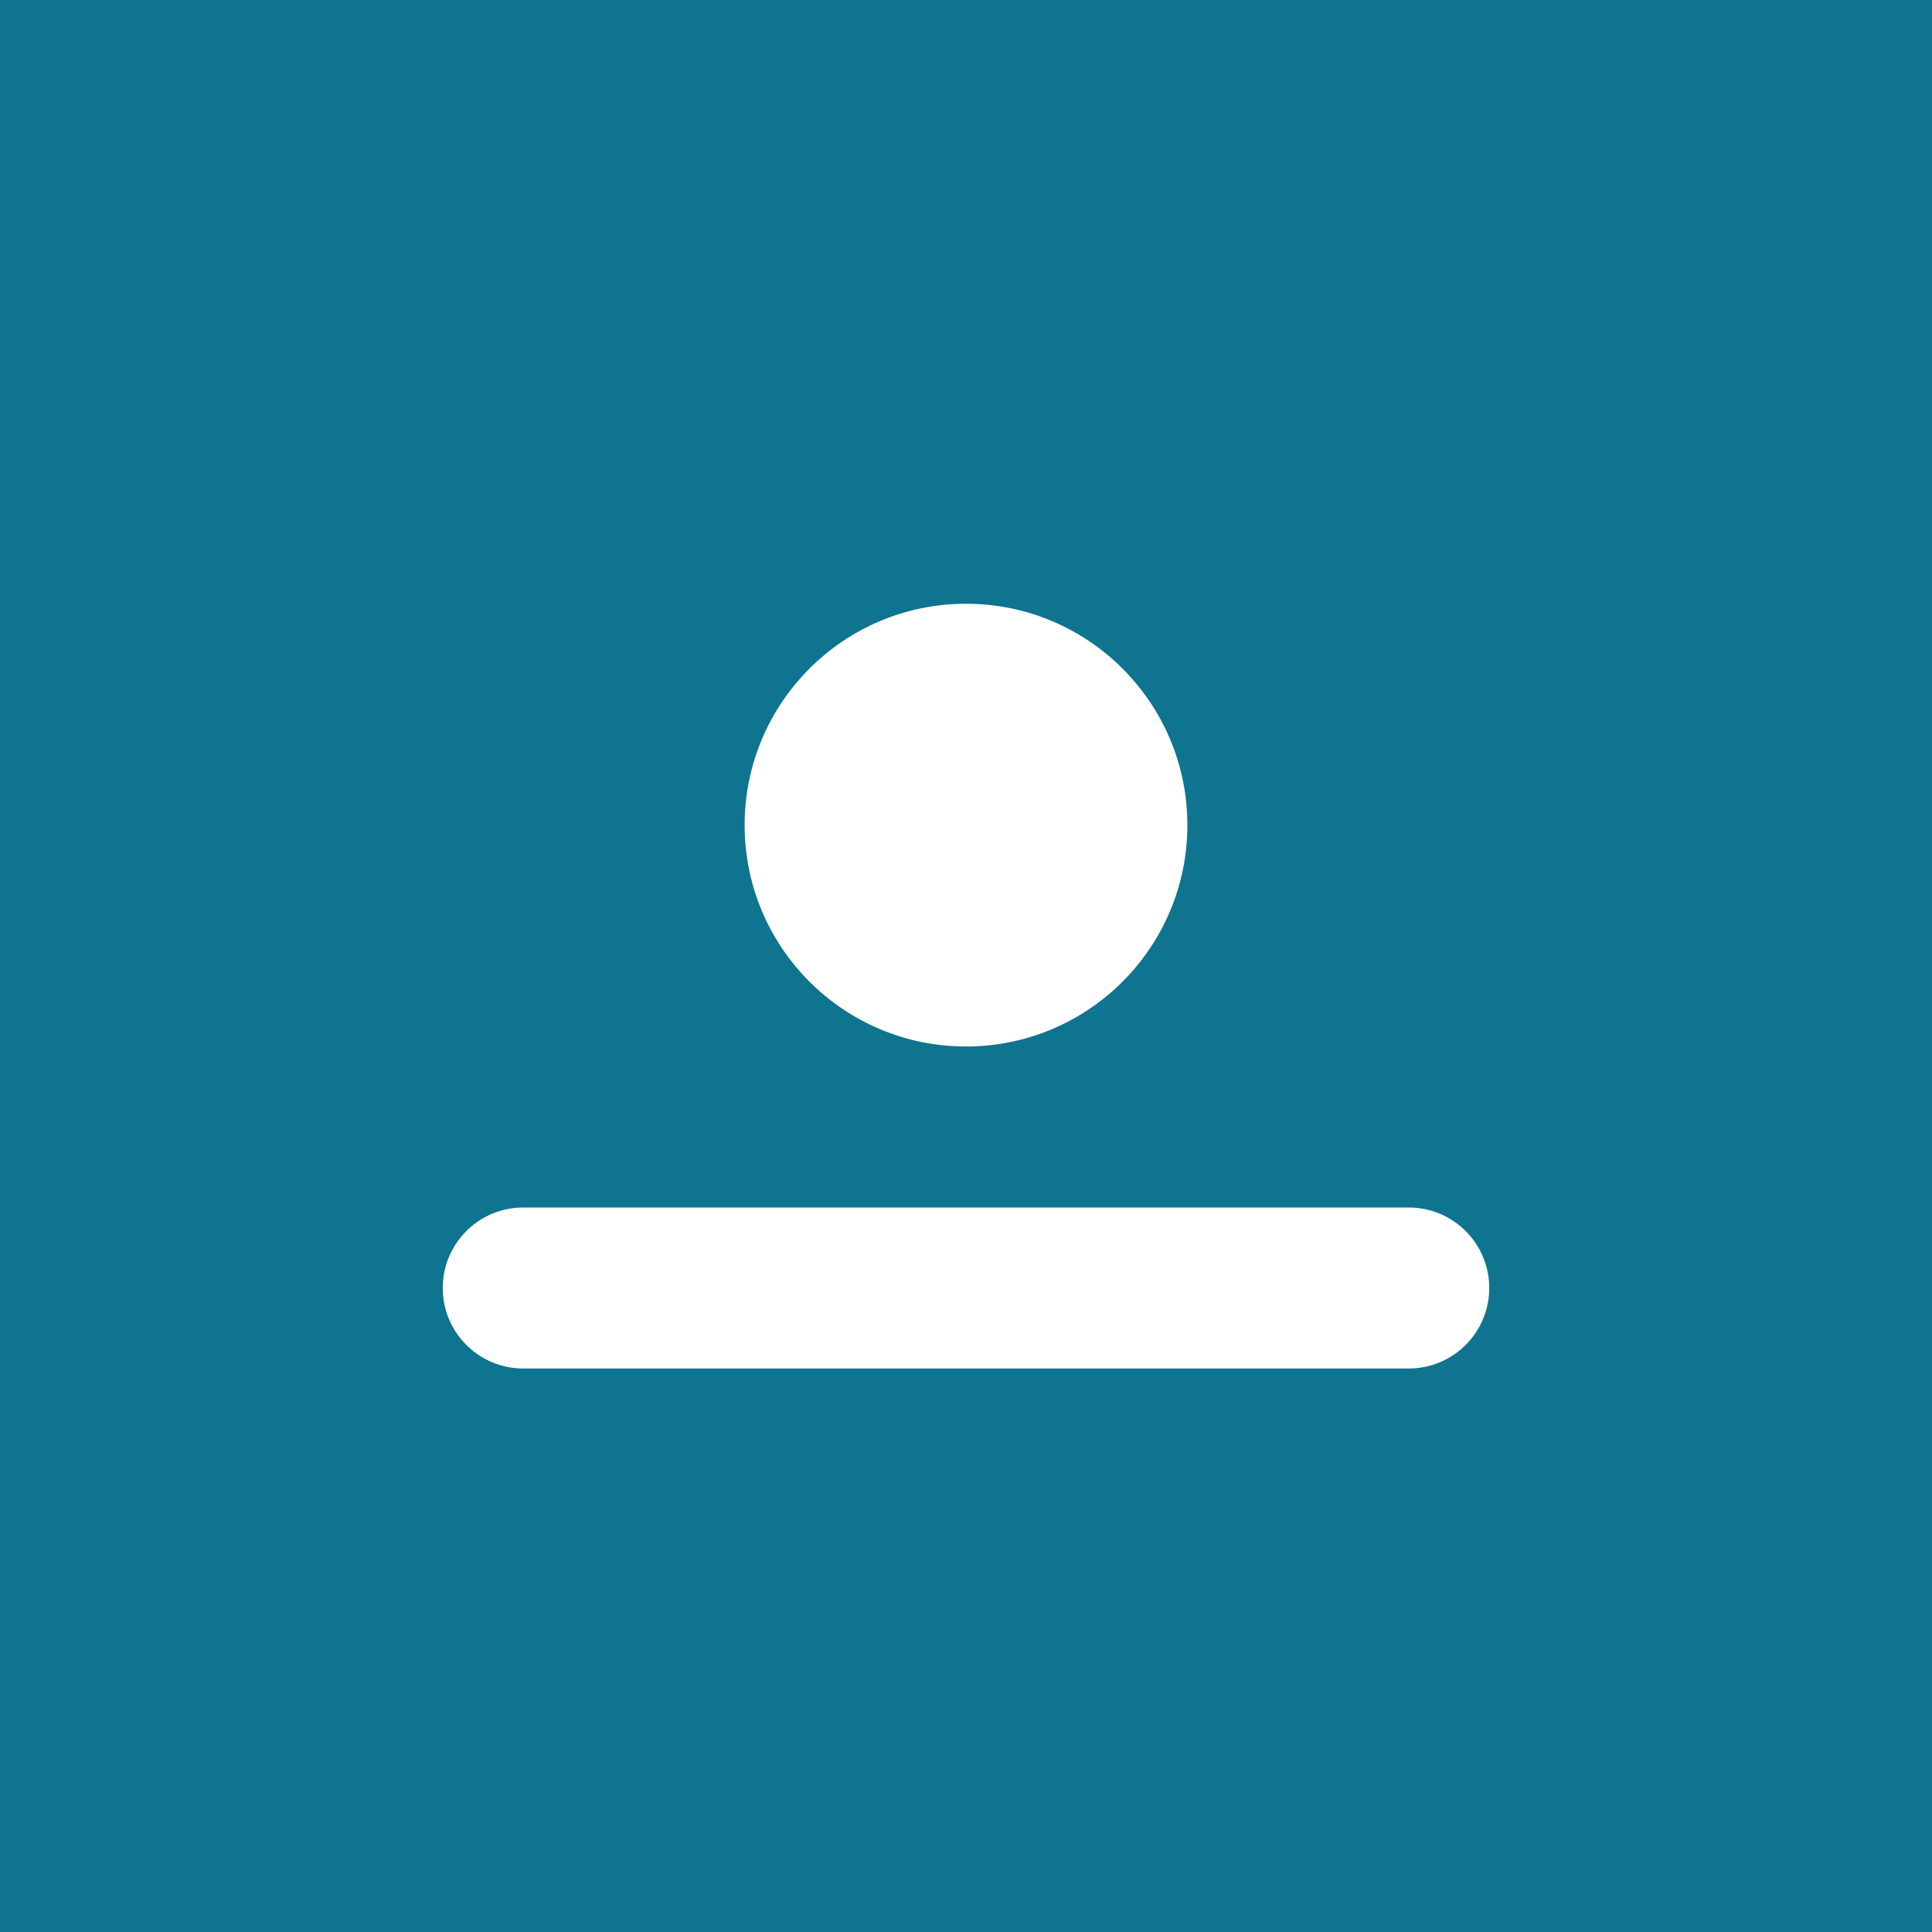
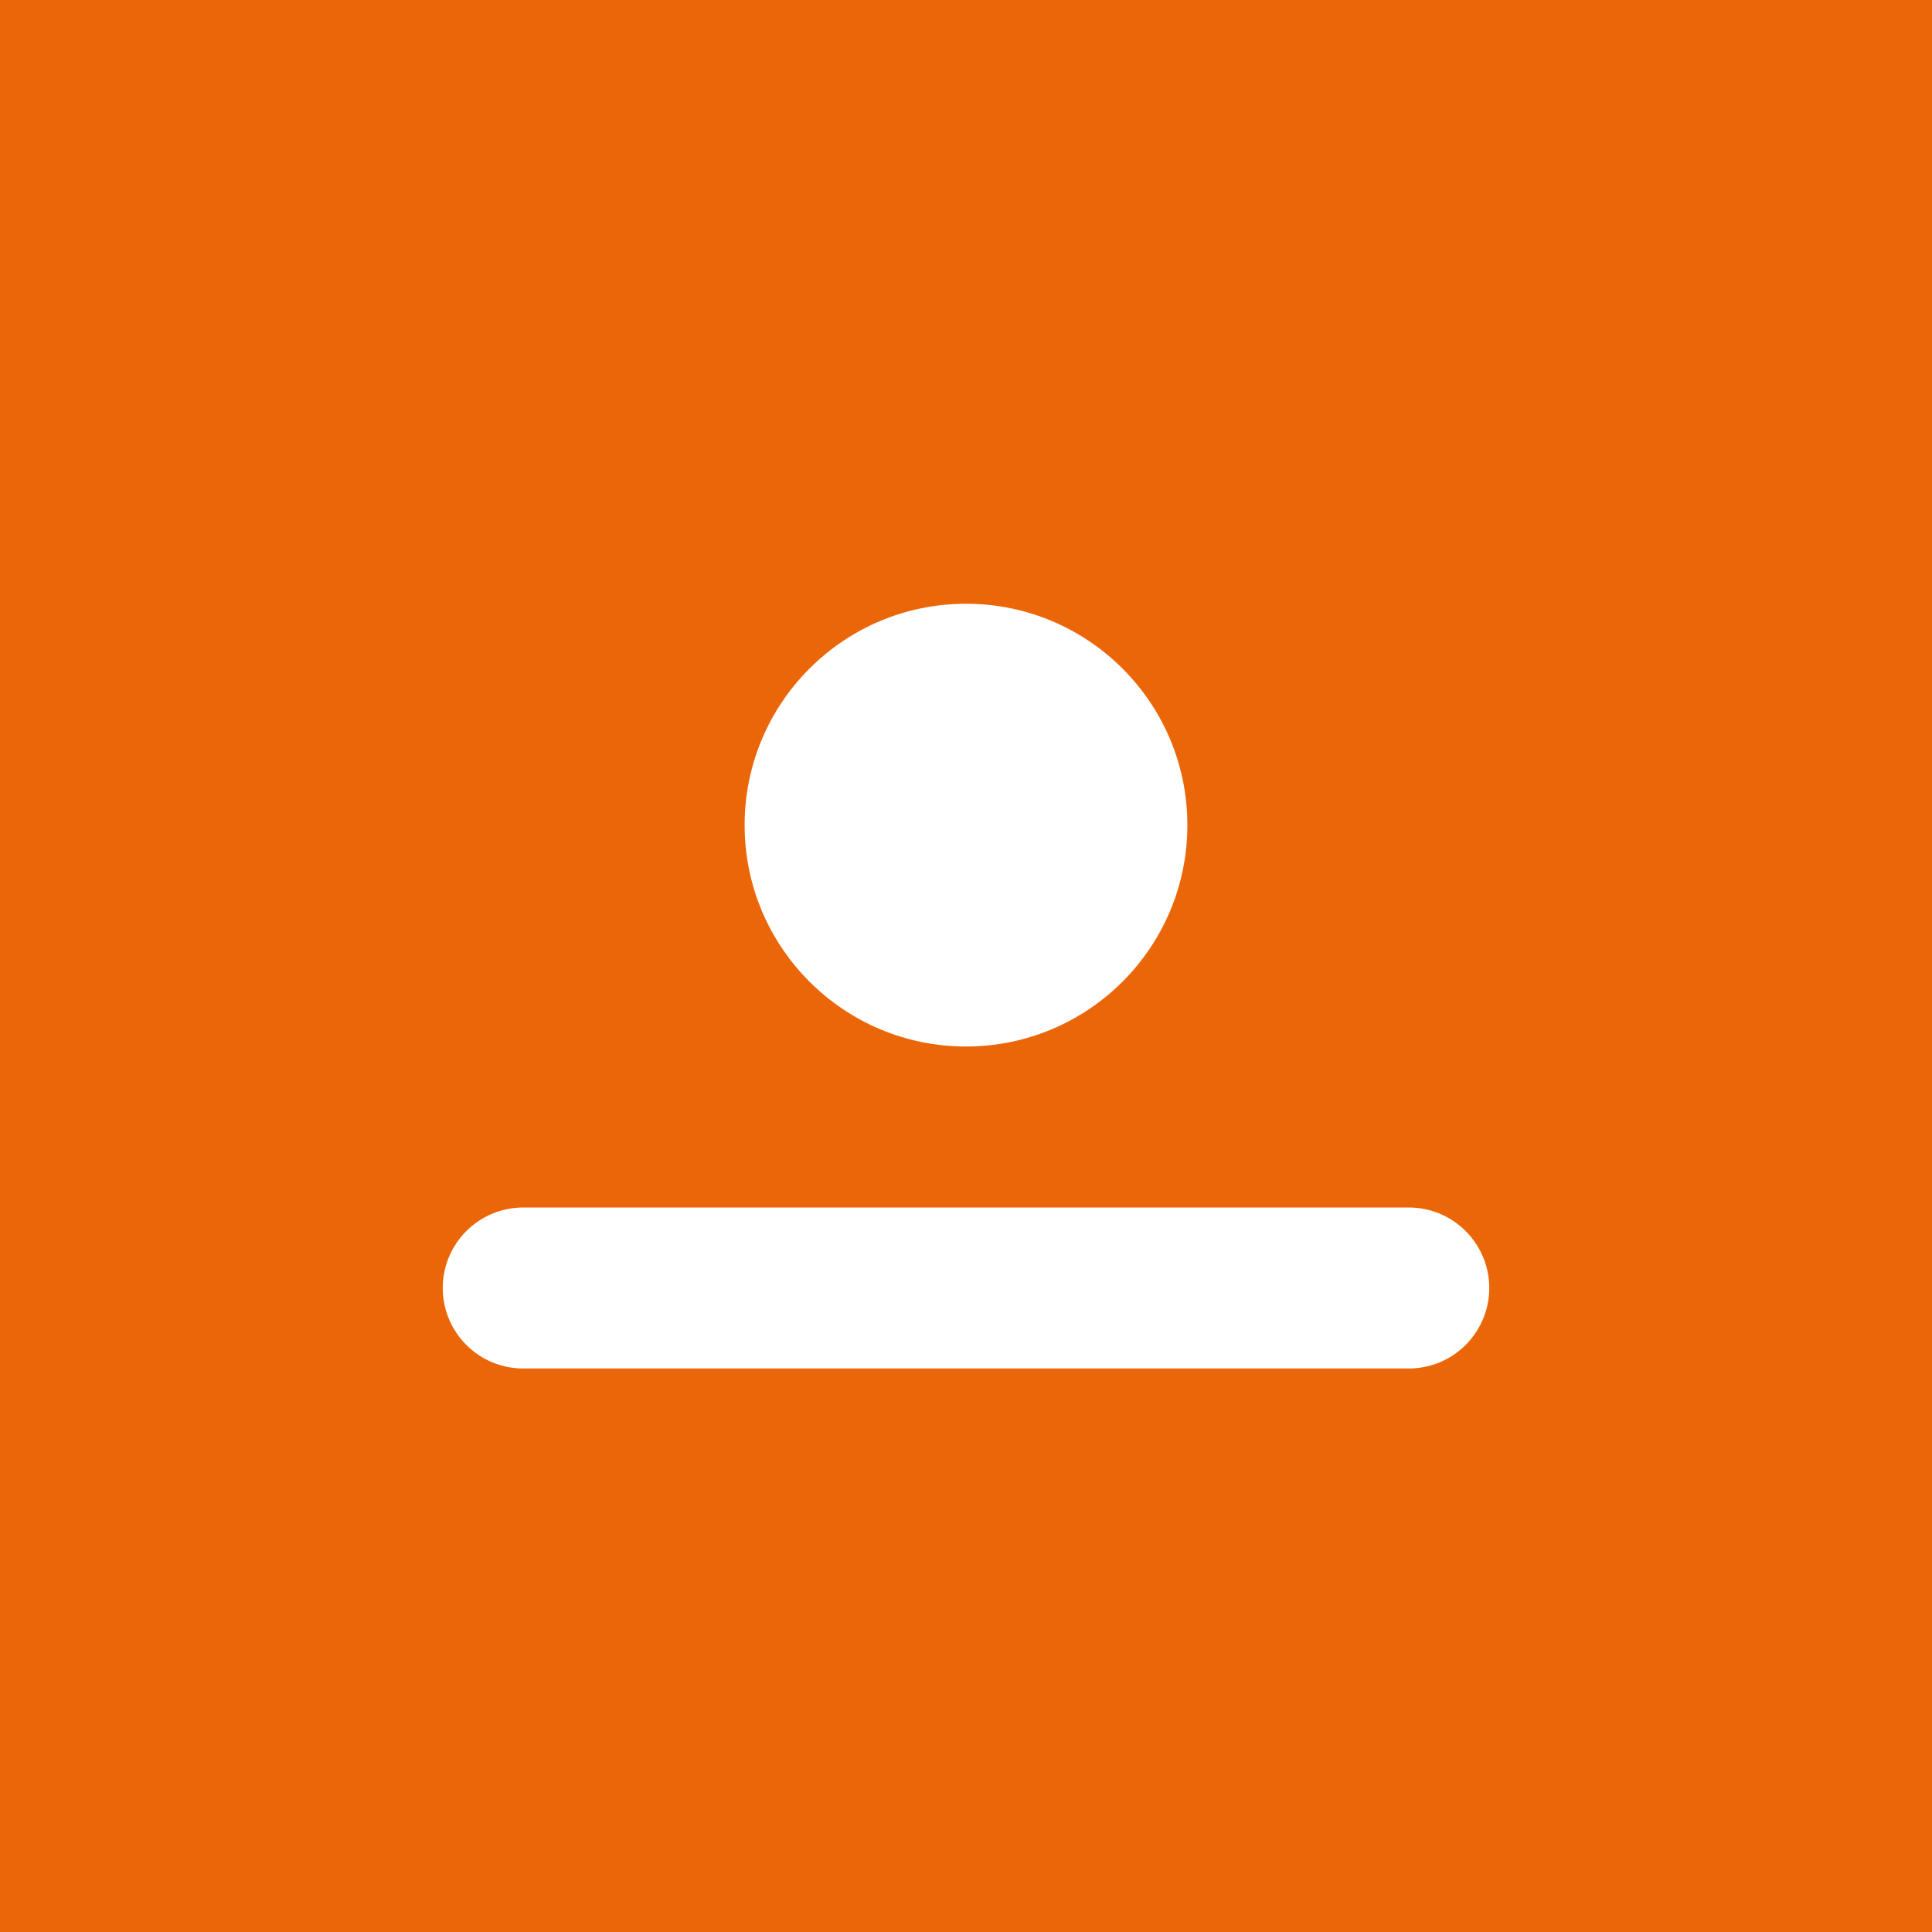
<svg xmlns="http://www.w3.org/2000/svg" viewBox="0 0 192 192">
-   <rect width="192" height="192" fill="#0e7490" />
+   <rect width="192" height="192" fill="#eb6608" />
  <circle cx="96" cy="82" r="22" fill="#ffffff" />
  <rect x="44" y="120" width="104" height="16" rx="8" fill="#ffffff" />
</svg>
